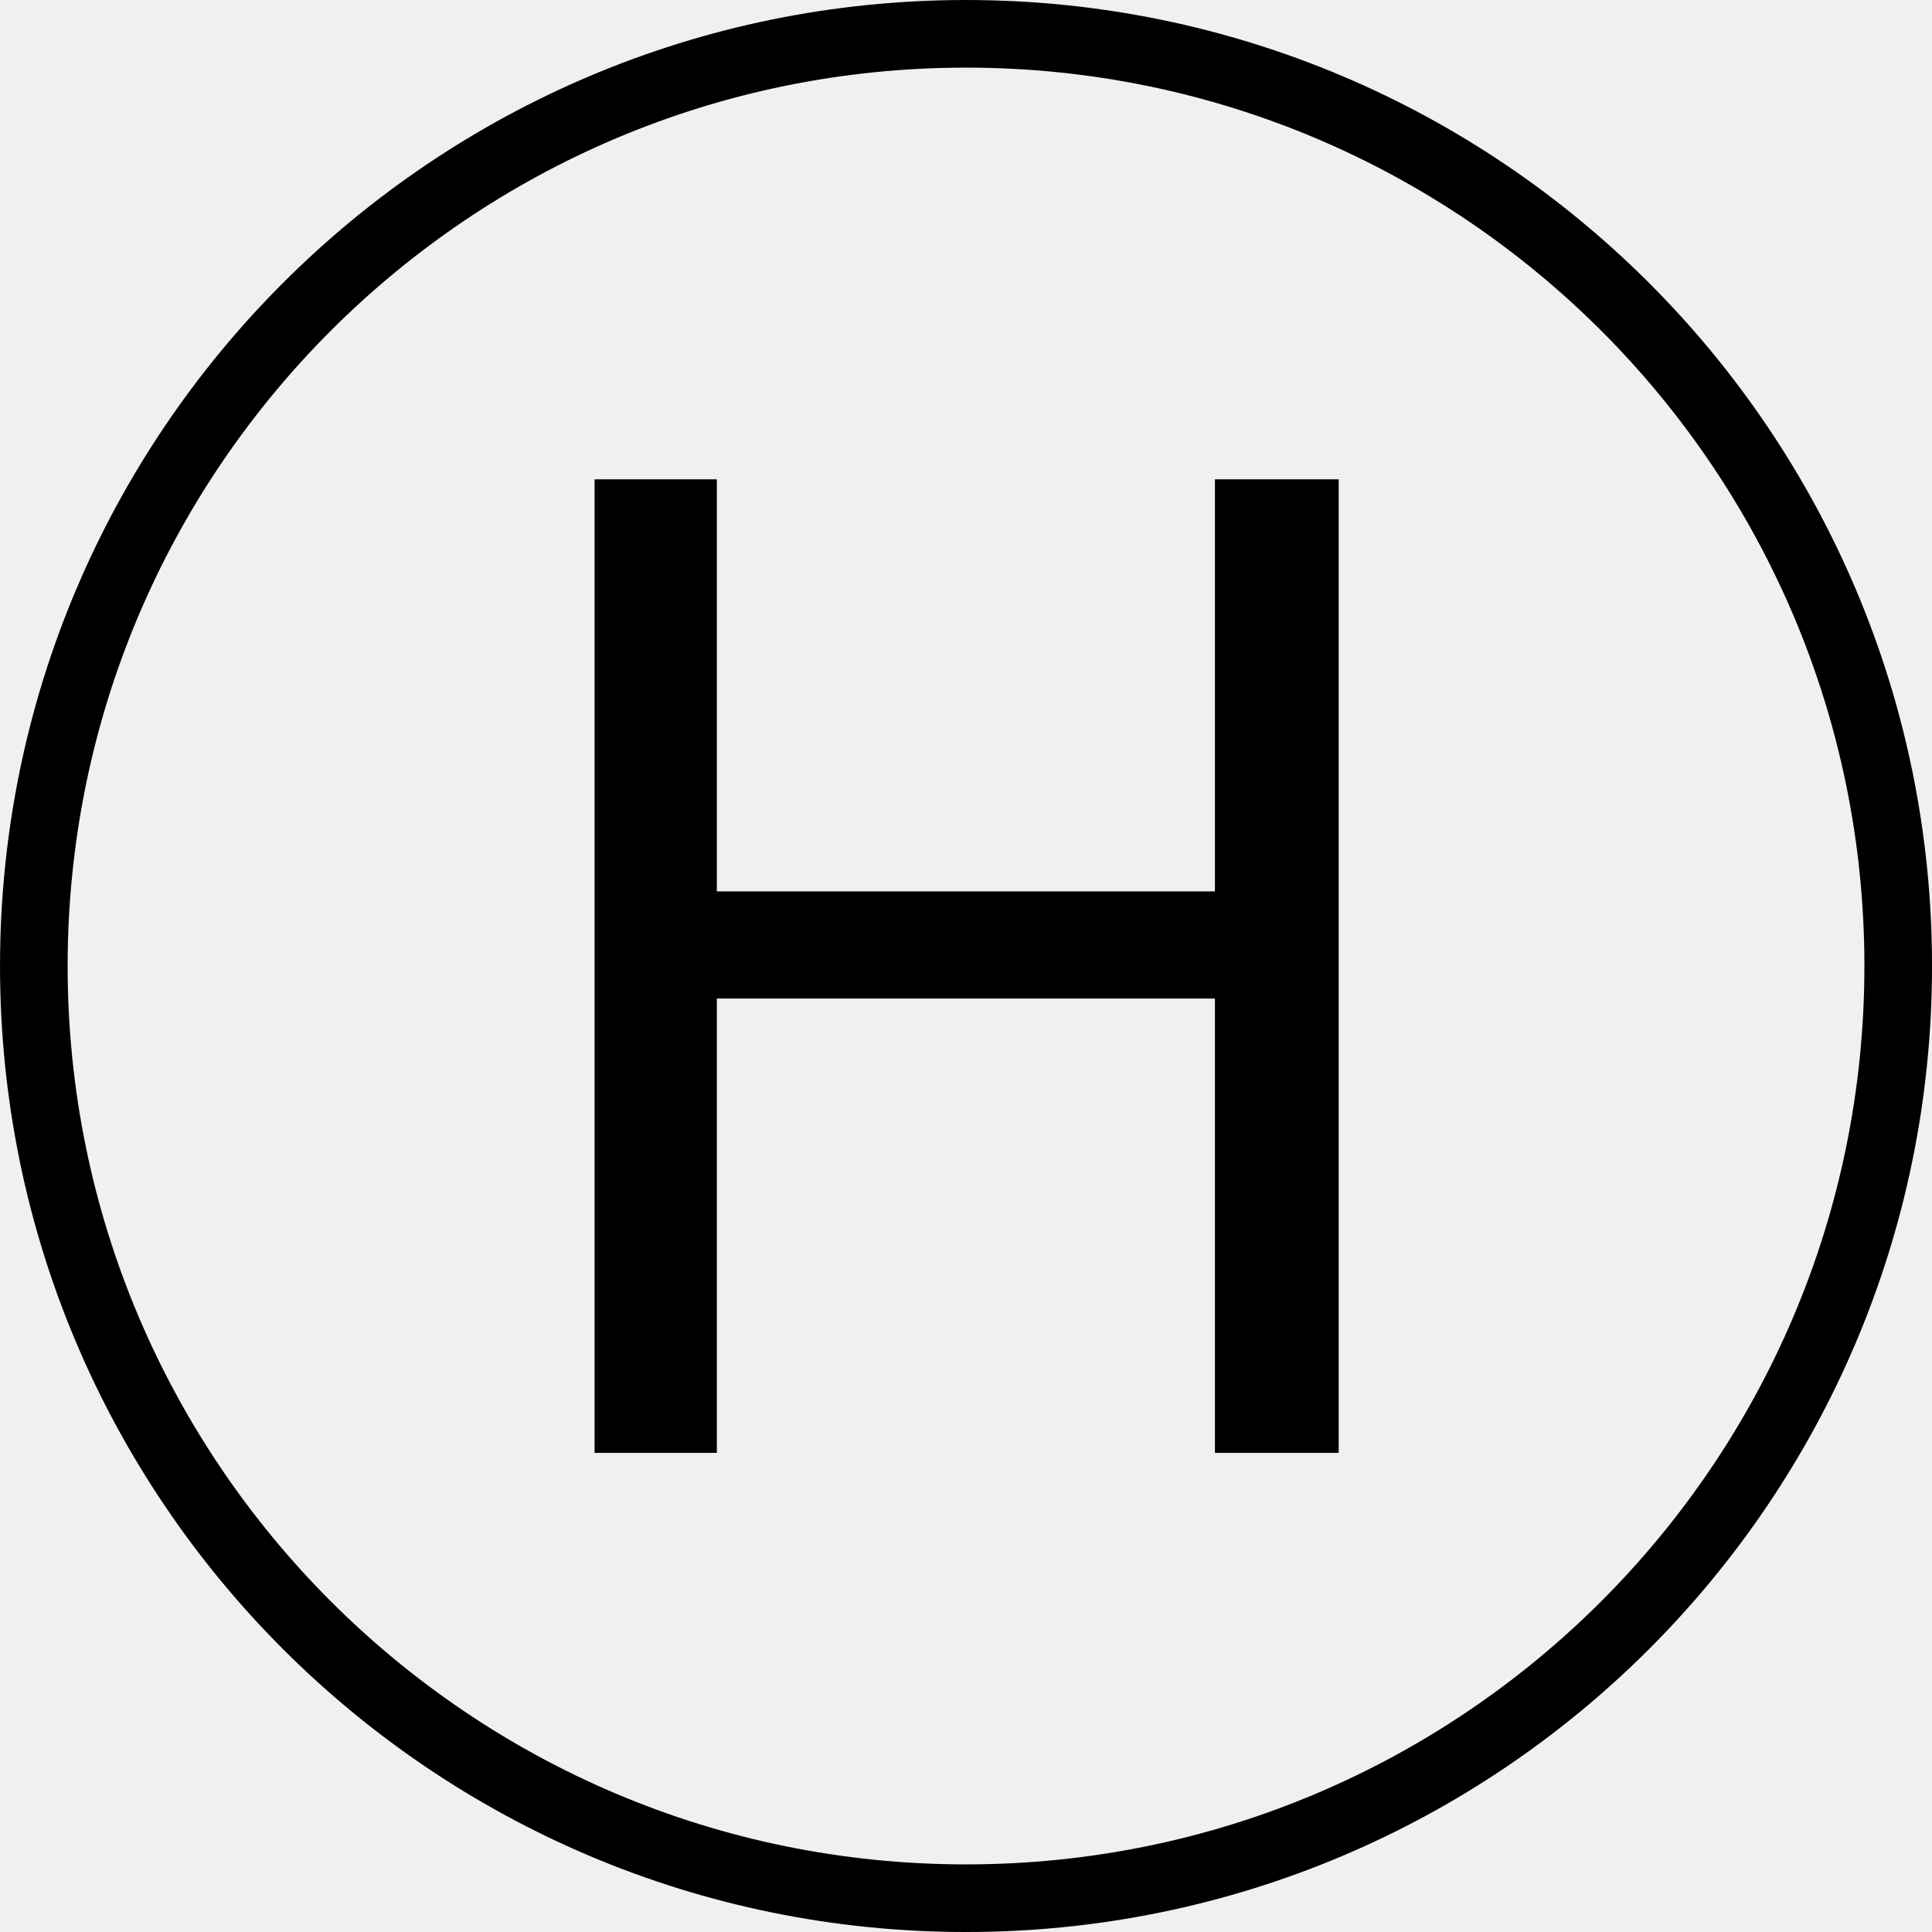
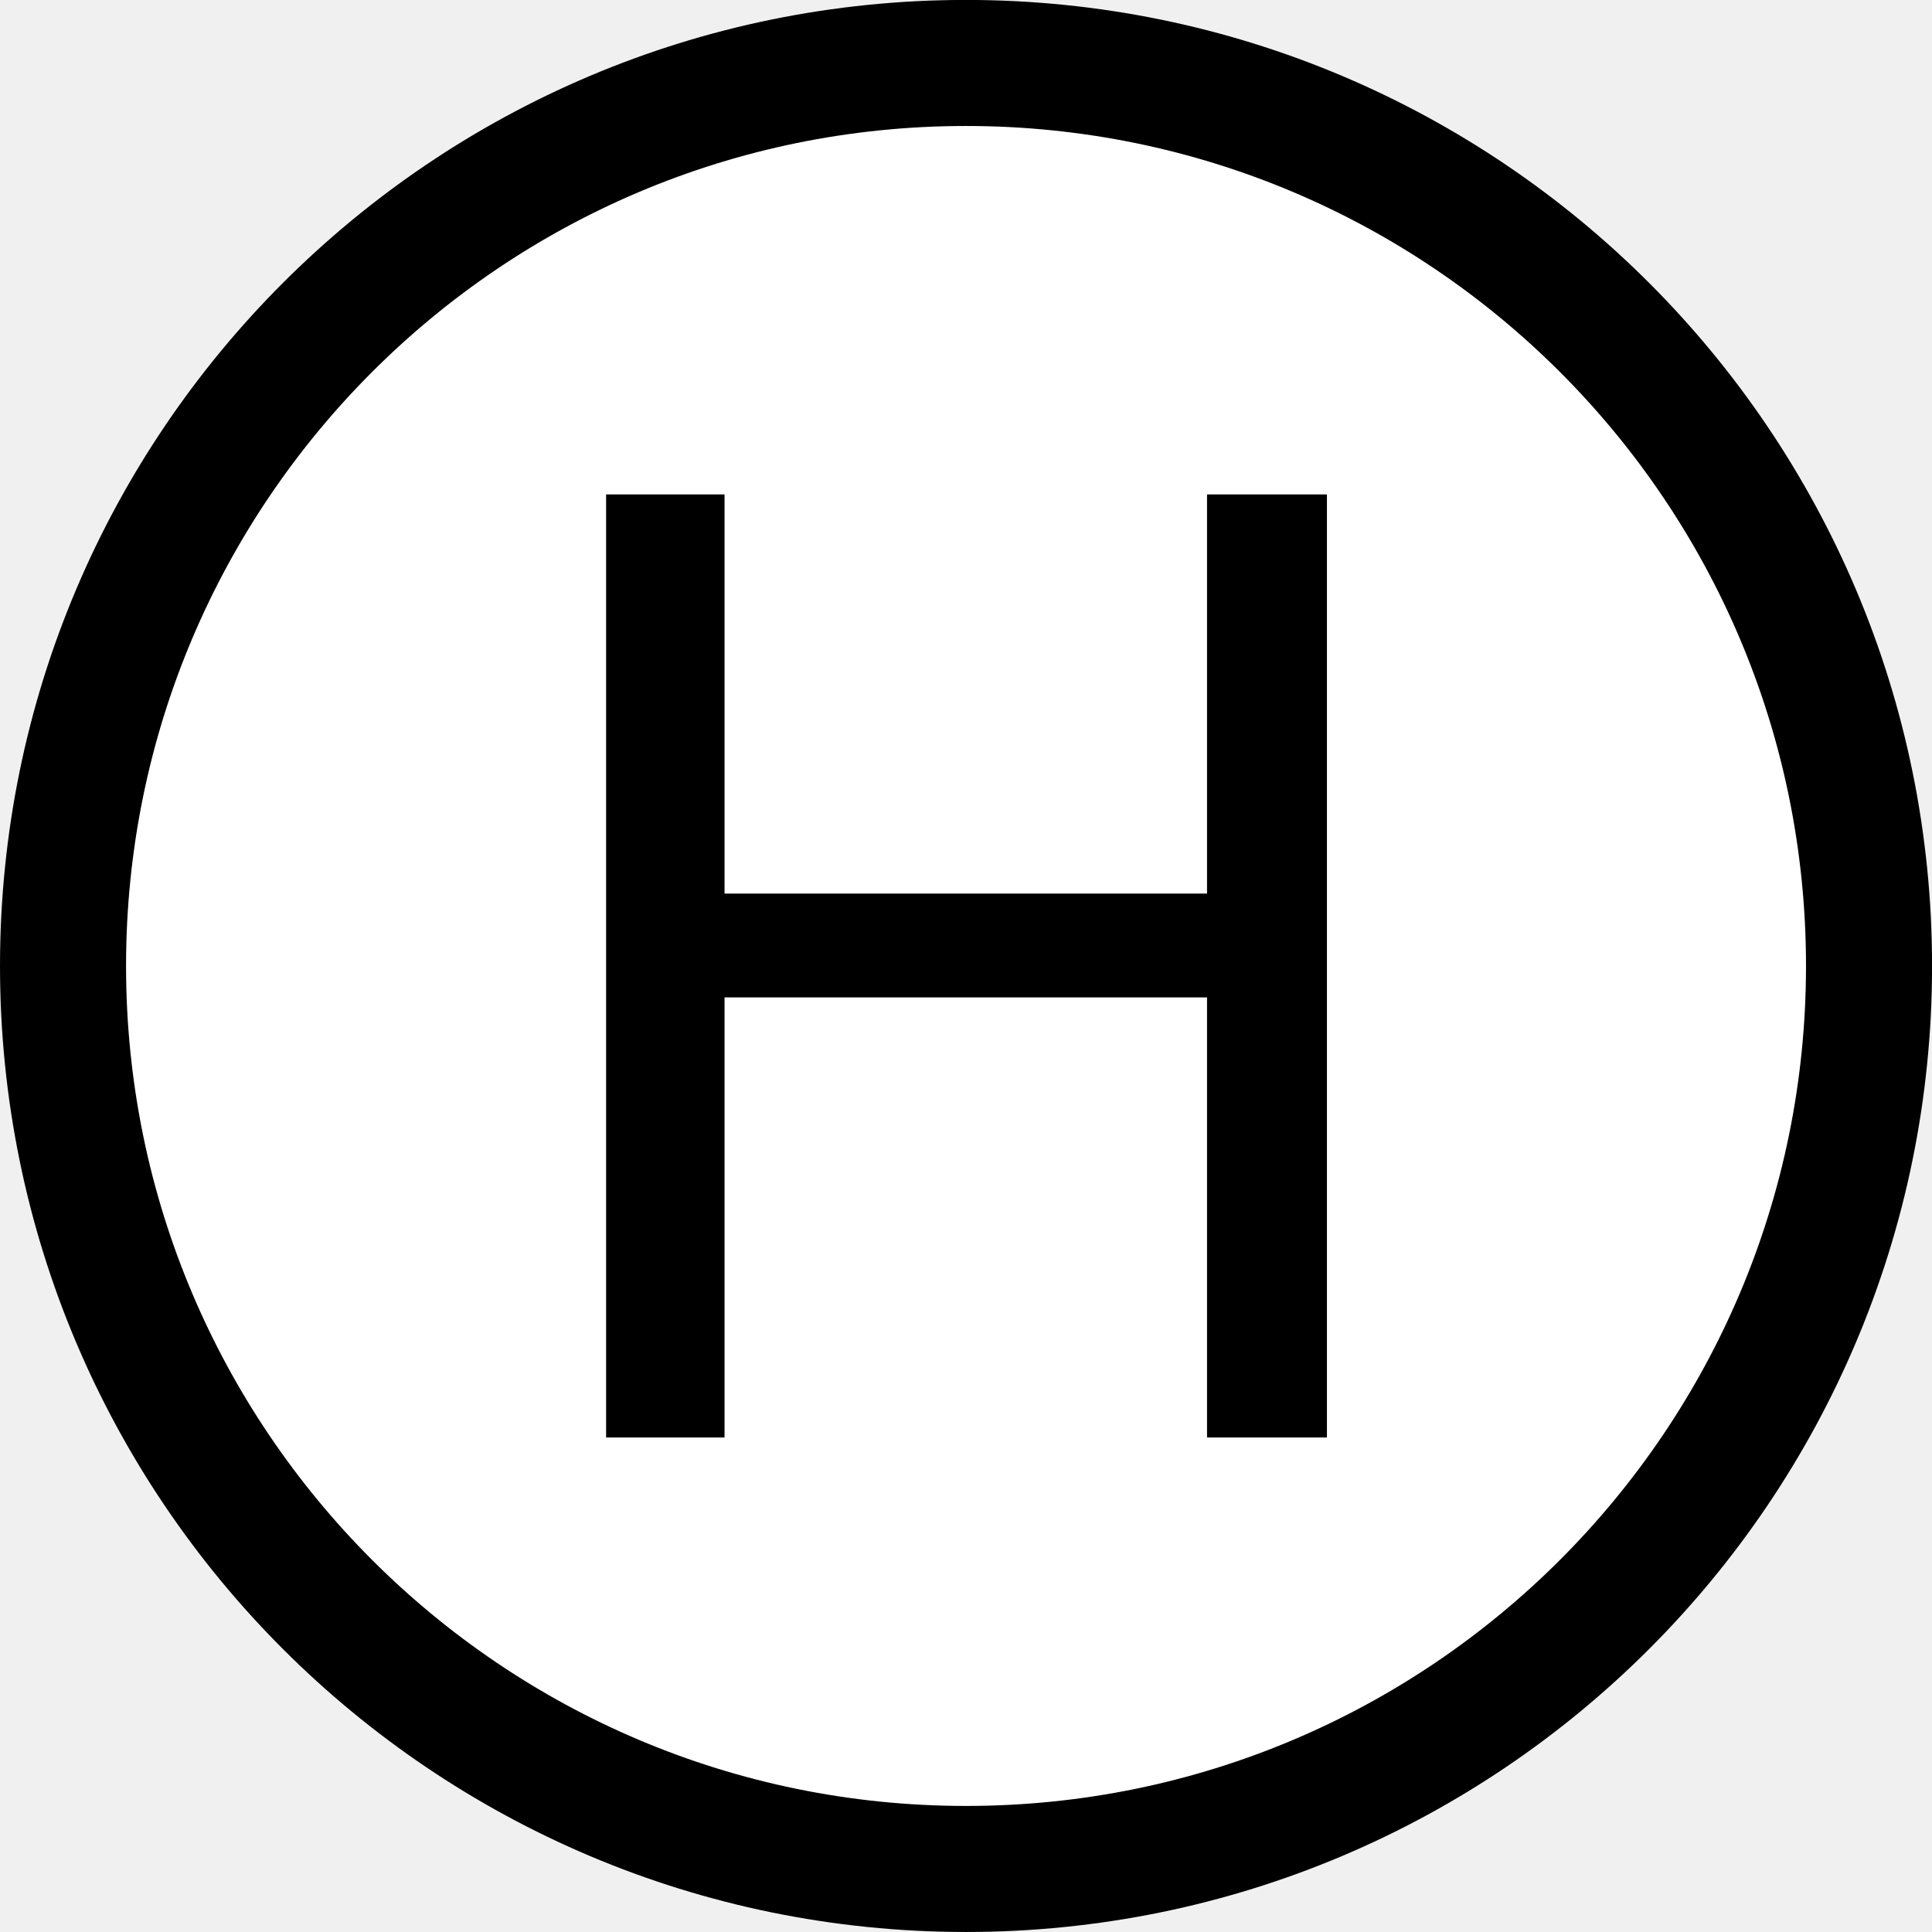
- <svg xmlns="http://www.w3.org/2000/svg" width="20mm" height="20mm" viewBox="0 0 20 20" version="1.1" id="svg3088">
+ <svg xmlns="http://www.w3.org/2000/svg" width="4.6mm" height="4.6mm" viewBox="0 0 4.6 4.6" version="1.1" id="svg3088">
  <defs id="defs3085" />
-   <g id="layer1" transform="translate(-44.40064,-34.29343)">
-     <g id="g725" transform="translate(-17.78415,-1.205488)">
-       <circle style="fill:none;fill-opacity:0;stroke:#000000;stroke-width:0.7;stroke-linecap:round;stroke-dasharray:none" id="path8106-7" cx="72.185" cy="45.499" r="9.65" />
-       <text xml:space="preserve" style="font-style:normal;font-weight:normal;font-size:14.111px;line-height:1.25;font-family:sans-serif;fill:#000000;fill-opacity:1;stroke:none;stroke-width:0.265" x="66.964" y="50.537" id="text638">
-         <tspan id="tspan636" style="font-size:14.111px;stroke-width:0.265" x="66.964" y="50.537">H</tspan>
+   <g id="layer1" transform="translate(-52.10995,-41.84805)">
+     <g id="g851" transform="matrix(0.2227979,0,0,0.2227979,42.28959,34.27957)" style="stroke-width:1.347;stroke-dasharray:none">
+       <circle style="fill:#ffffff;fill-opacity:1;stroke:#000000;stroke-width:1.347;stroke-linecap:round;stroke-dasharray:none" id="path8106-7" cx="54.401" cy="44.293" r="9.65" />
+       <text xml:space="preserve" style="font-style:normal;font-weight:normal;font-size:14.111px;line-height:1.25;font-family:sans-serif;fill:#000000;fill-opacity:1;stroke:none;stroke-width:1.347;stroke-dasharray:none" x="49.18" y="49.331" id="text638">
+         <tspan id="tspan636" style="font-size:14.111px;stroke-width:1.347;stroke-dasharray:none" x="49.18" y="49.331">H</tspan>
      </text>
    </g>
  </g>
</svg>
